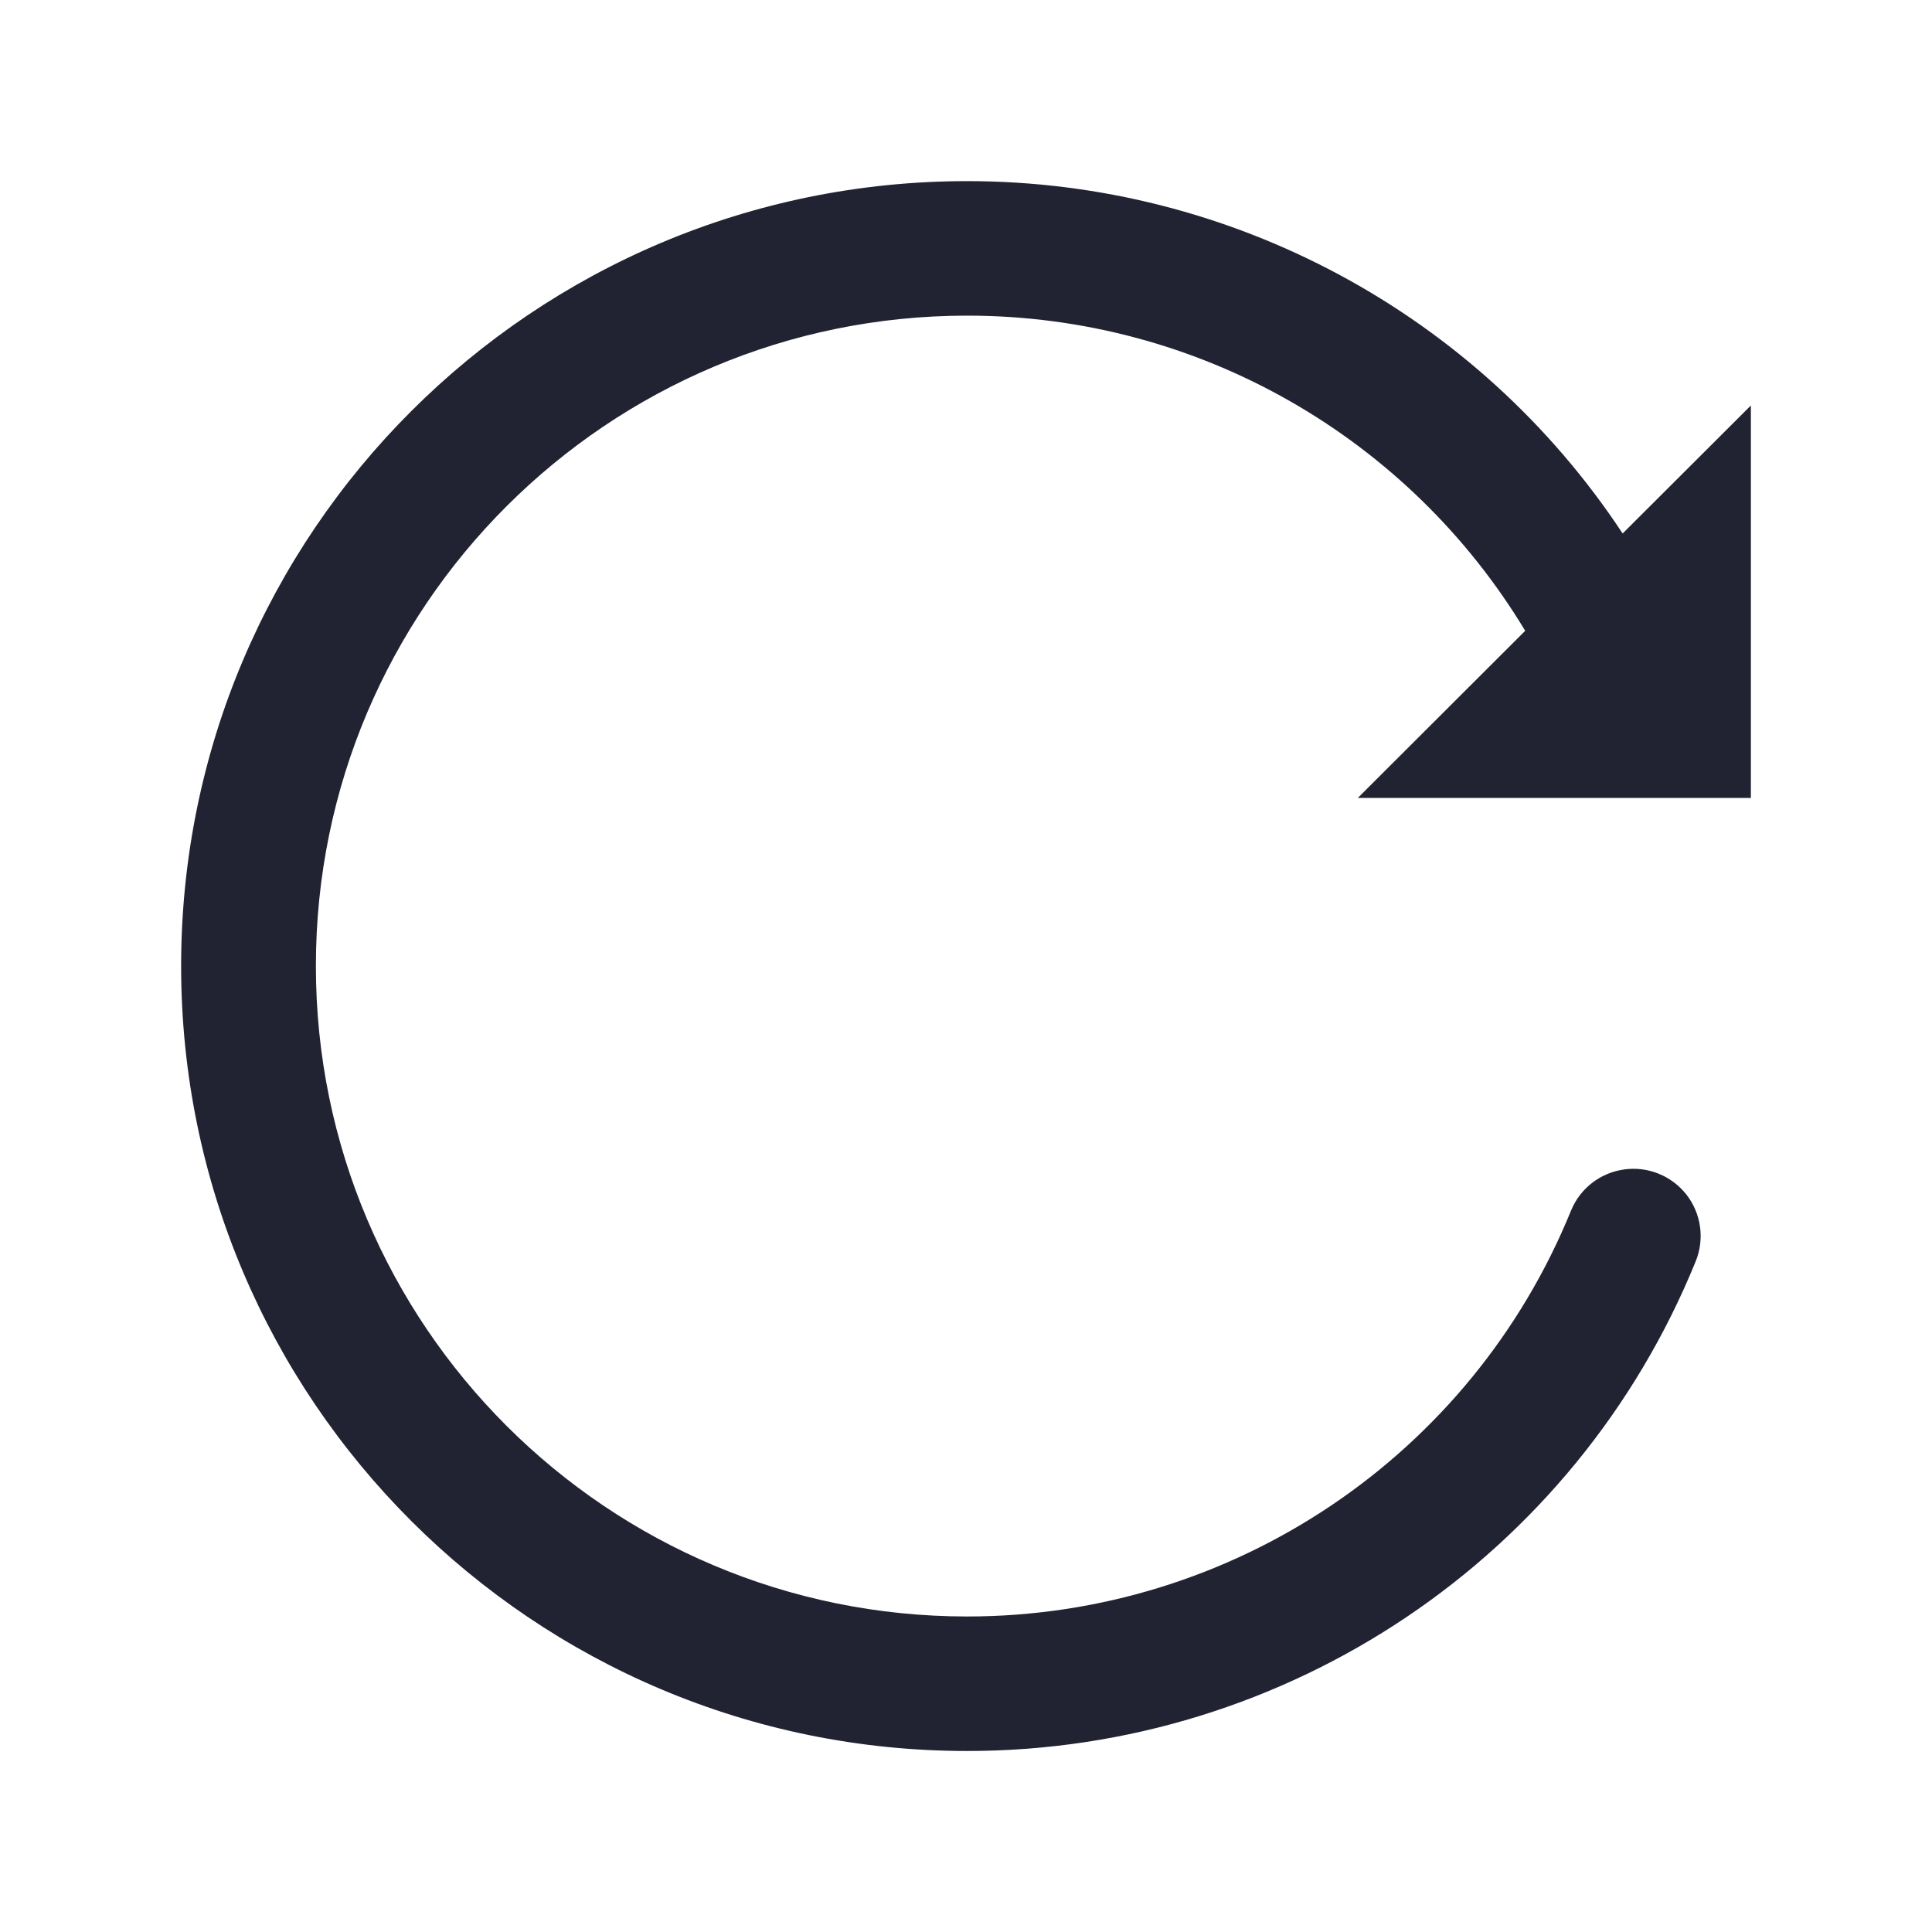
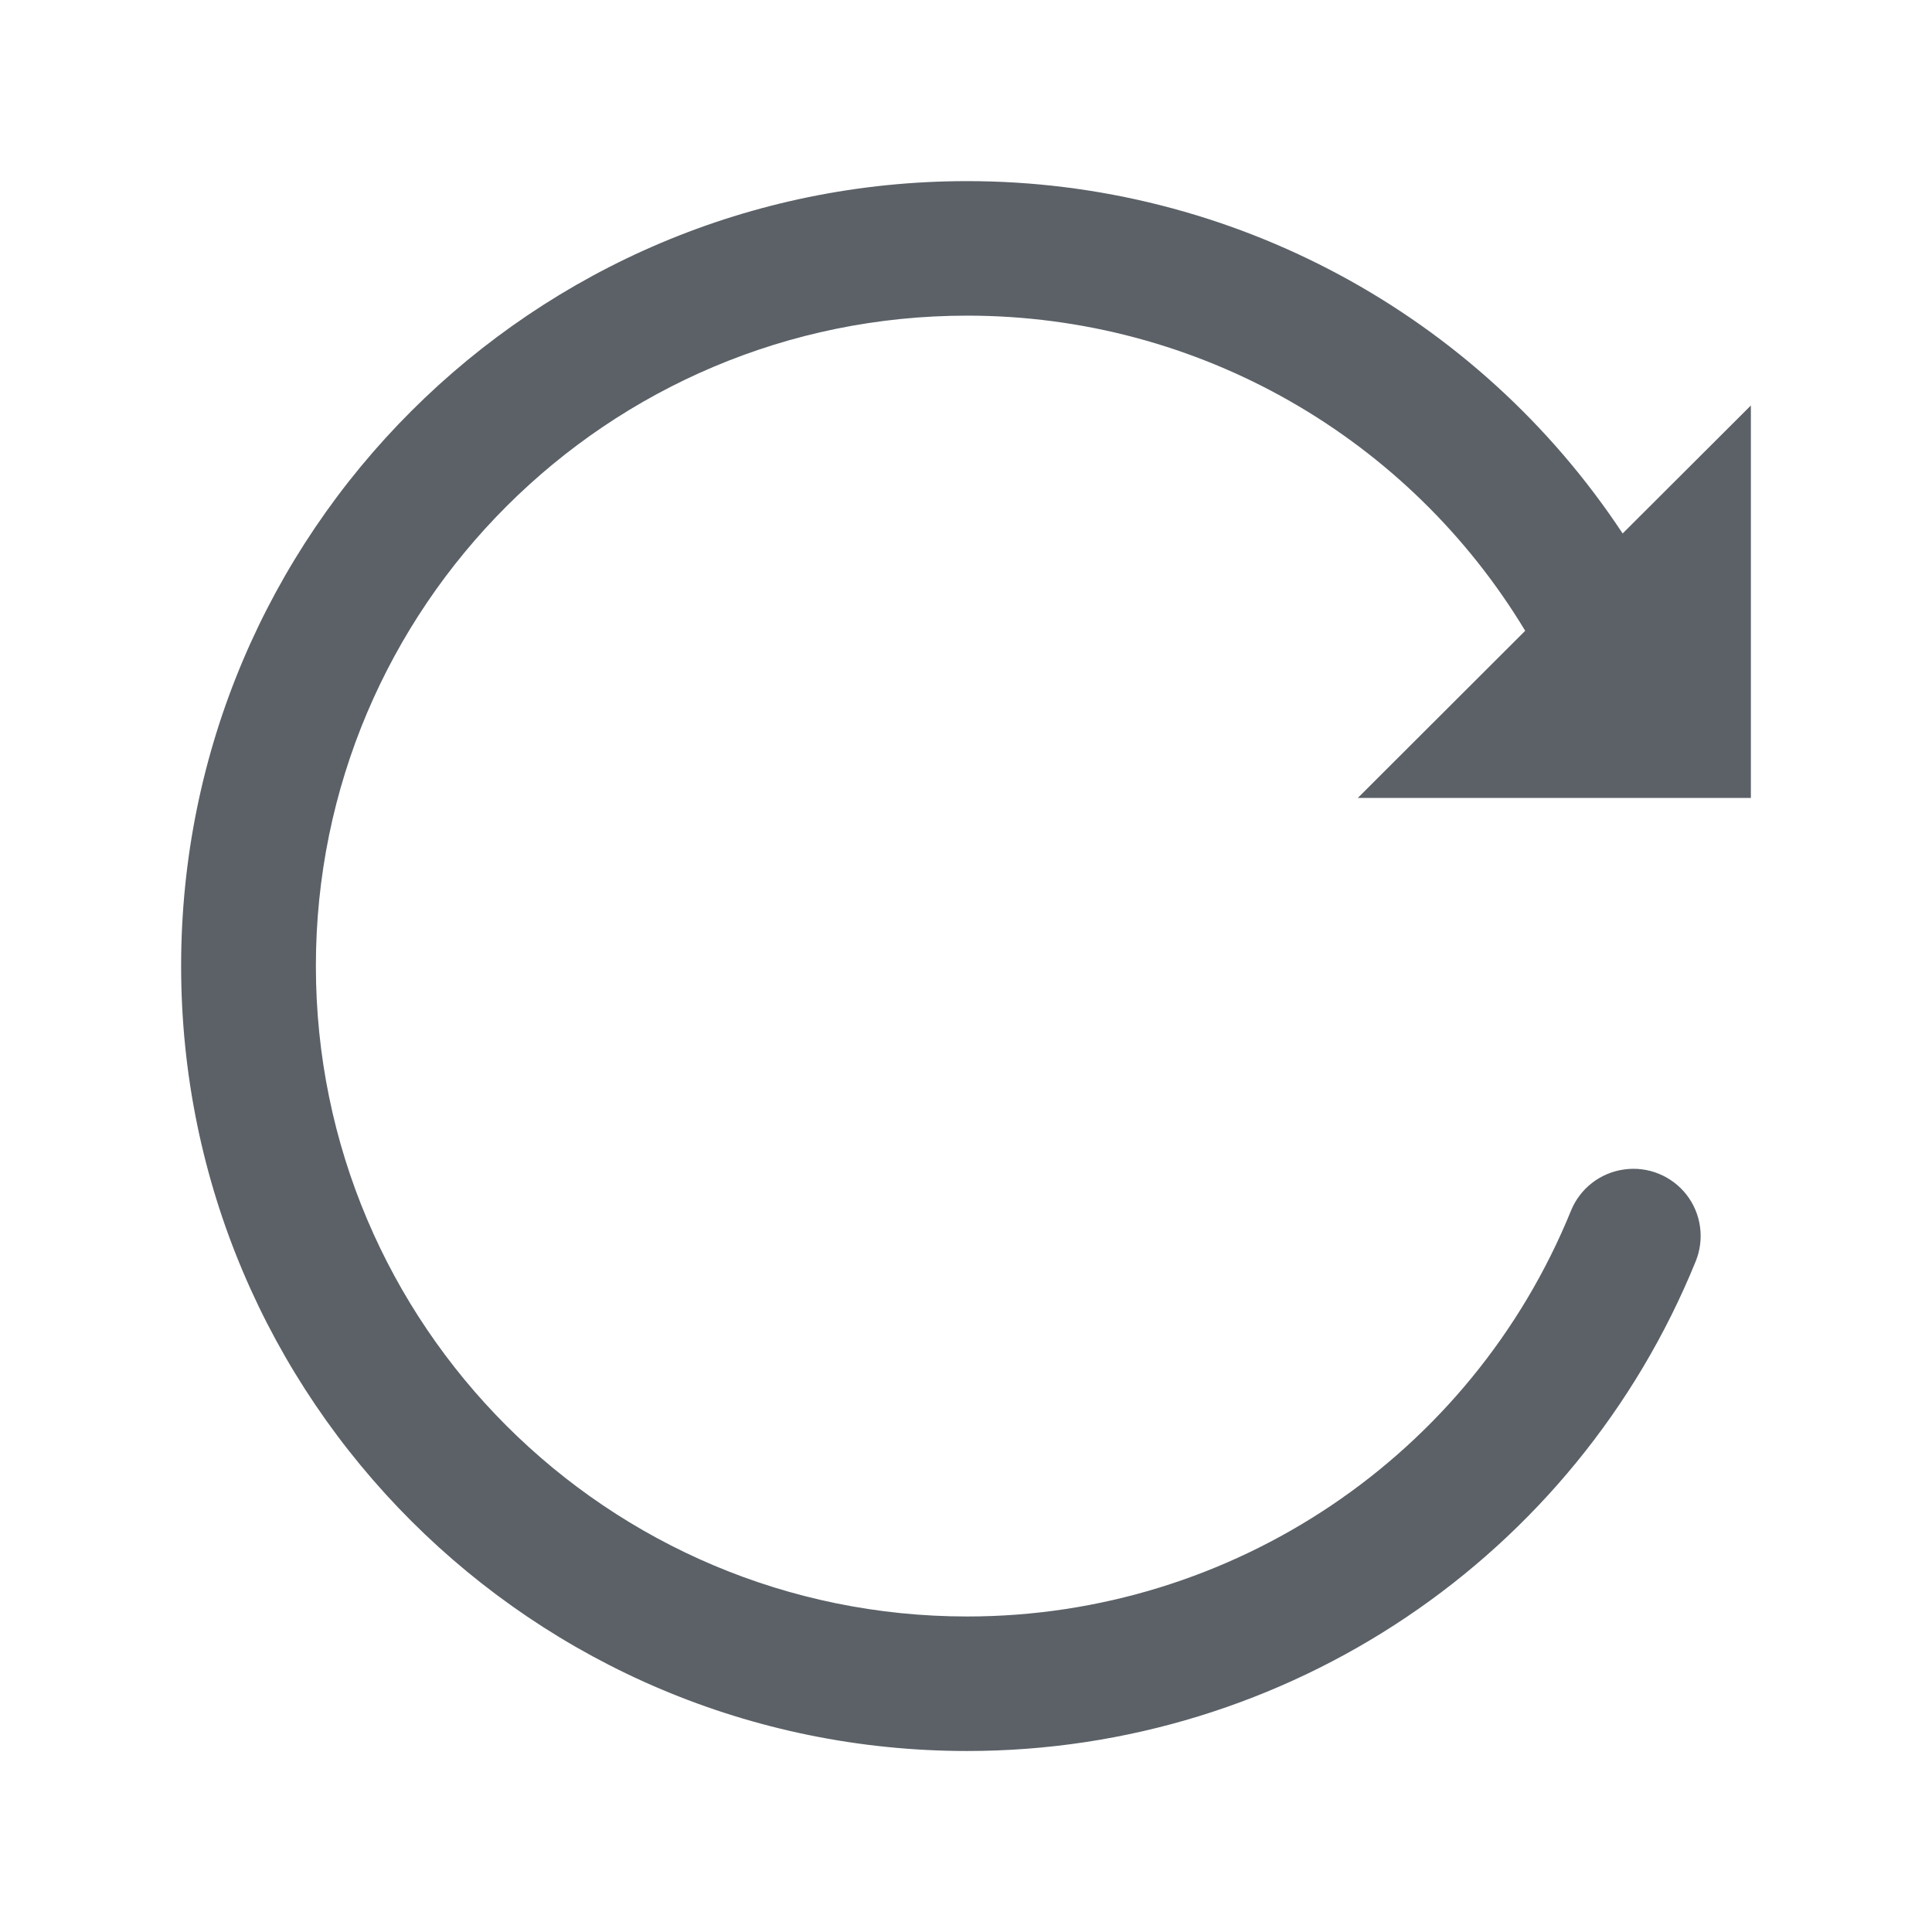
<svg xmlns="http://www.w3.org/2000/svg" width="16px" height="16px" viewBox="0 0 16 16" version="1.1">
  <g id="V1.0版" stroke="none" stroke-width="1" fill="none" fill-rule="evenodd">
-     <g id="应用管理--API" transform="translate(-1071, -490)" fill="#212332" fill-rule="nonzero">
+     <g id="应用管理--API" transform="translate(-1071, -490)" fill="#5B6167" fill-rule="nonzero">
      <g id="2" transform="translate(220, 336)">
        <g id="主操作" transform="translate(839, 144)">
          <g id="刷新" transform="translate(12, 10)">
            <path d="M14.5,6.608 L14.5,3.358 L13.438,4.418 C12.235,2.596 10.195,1.5 8.01,1.5 C4.415,1.5 1.5,4.41 1.5,8 C1.5,11.591 4.415,14.501 8.01,14.501 C10.66,14.501 13.046,12.898 14.043,10.446 C14.118,10.261 14.089,10.051 13.967,9.894 C13.844,9.737 13.647,9.657 13.45,9.685 C13.253,9.712 13.085,9.842 13.01,10.027 C12.183,12.058 10.206,13.387 8.01,13.387 C5.031,13.387 2.616,10.975 2.616,8 C2.616,5.026 5.031,2.614 8.01,2.614 C9.934,2.614 11.671,3.631 12.631,5.224 L11.245,6.608 L14.5,6.608 Z" id="路径" />
          </g>
        </g>
      </g>
    </g>
  </g>
</svg>
